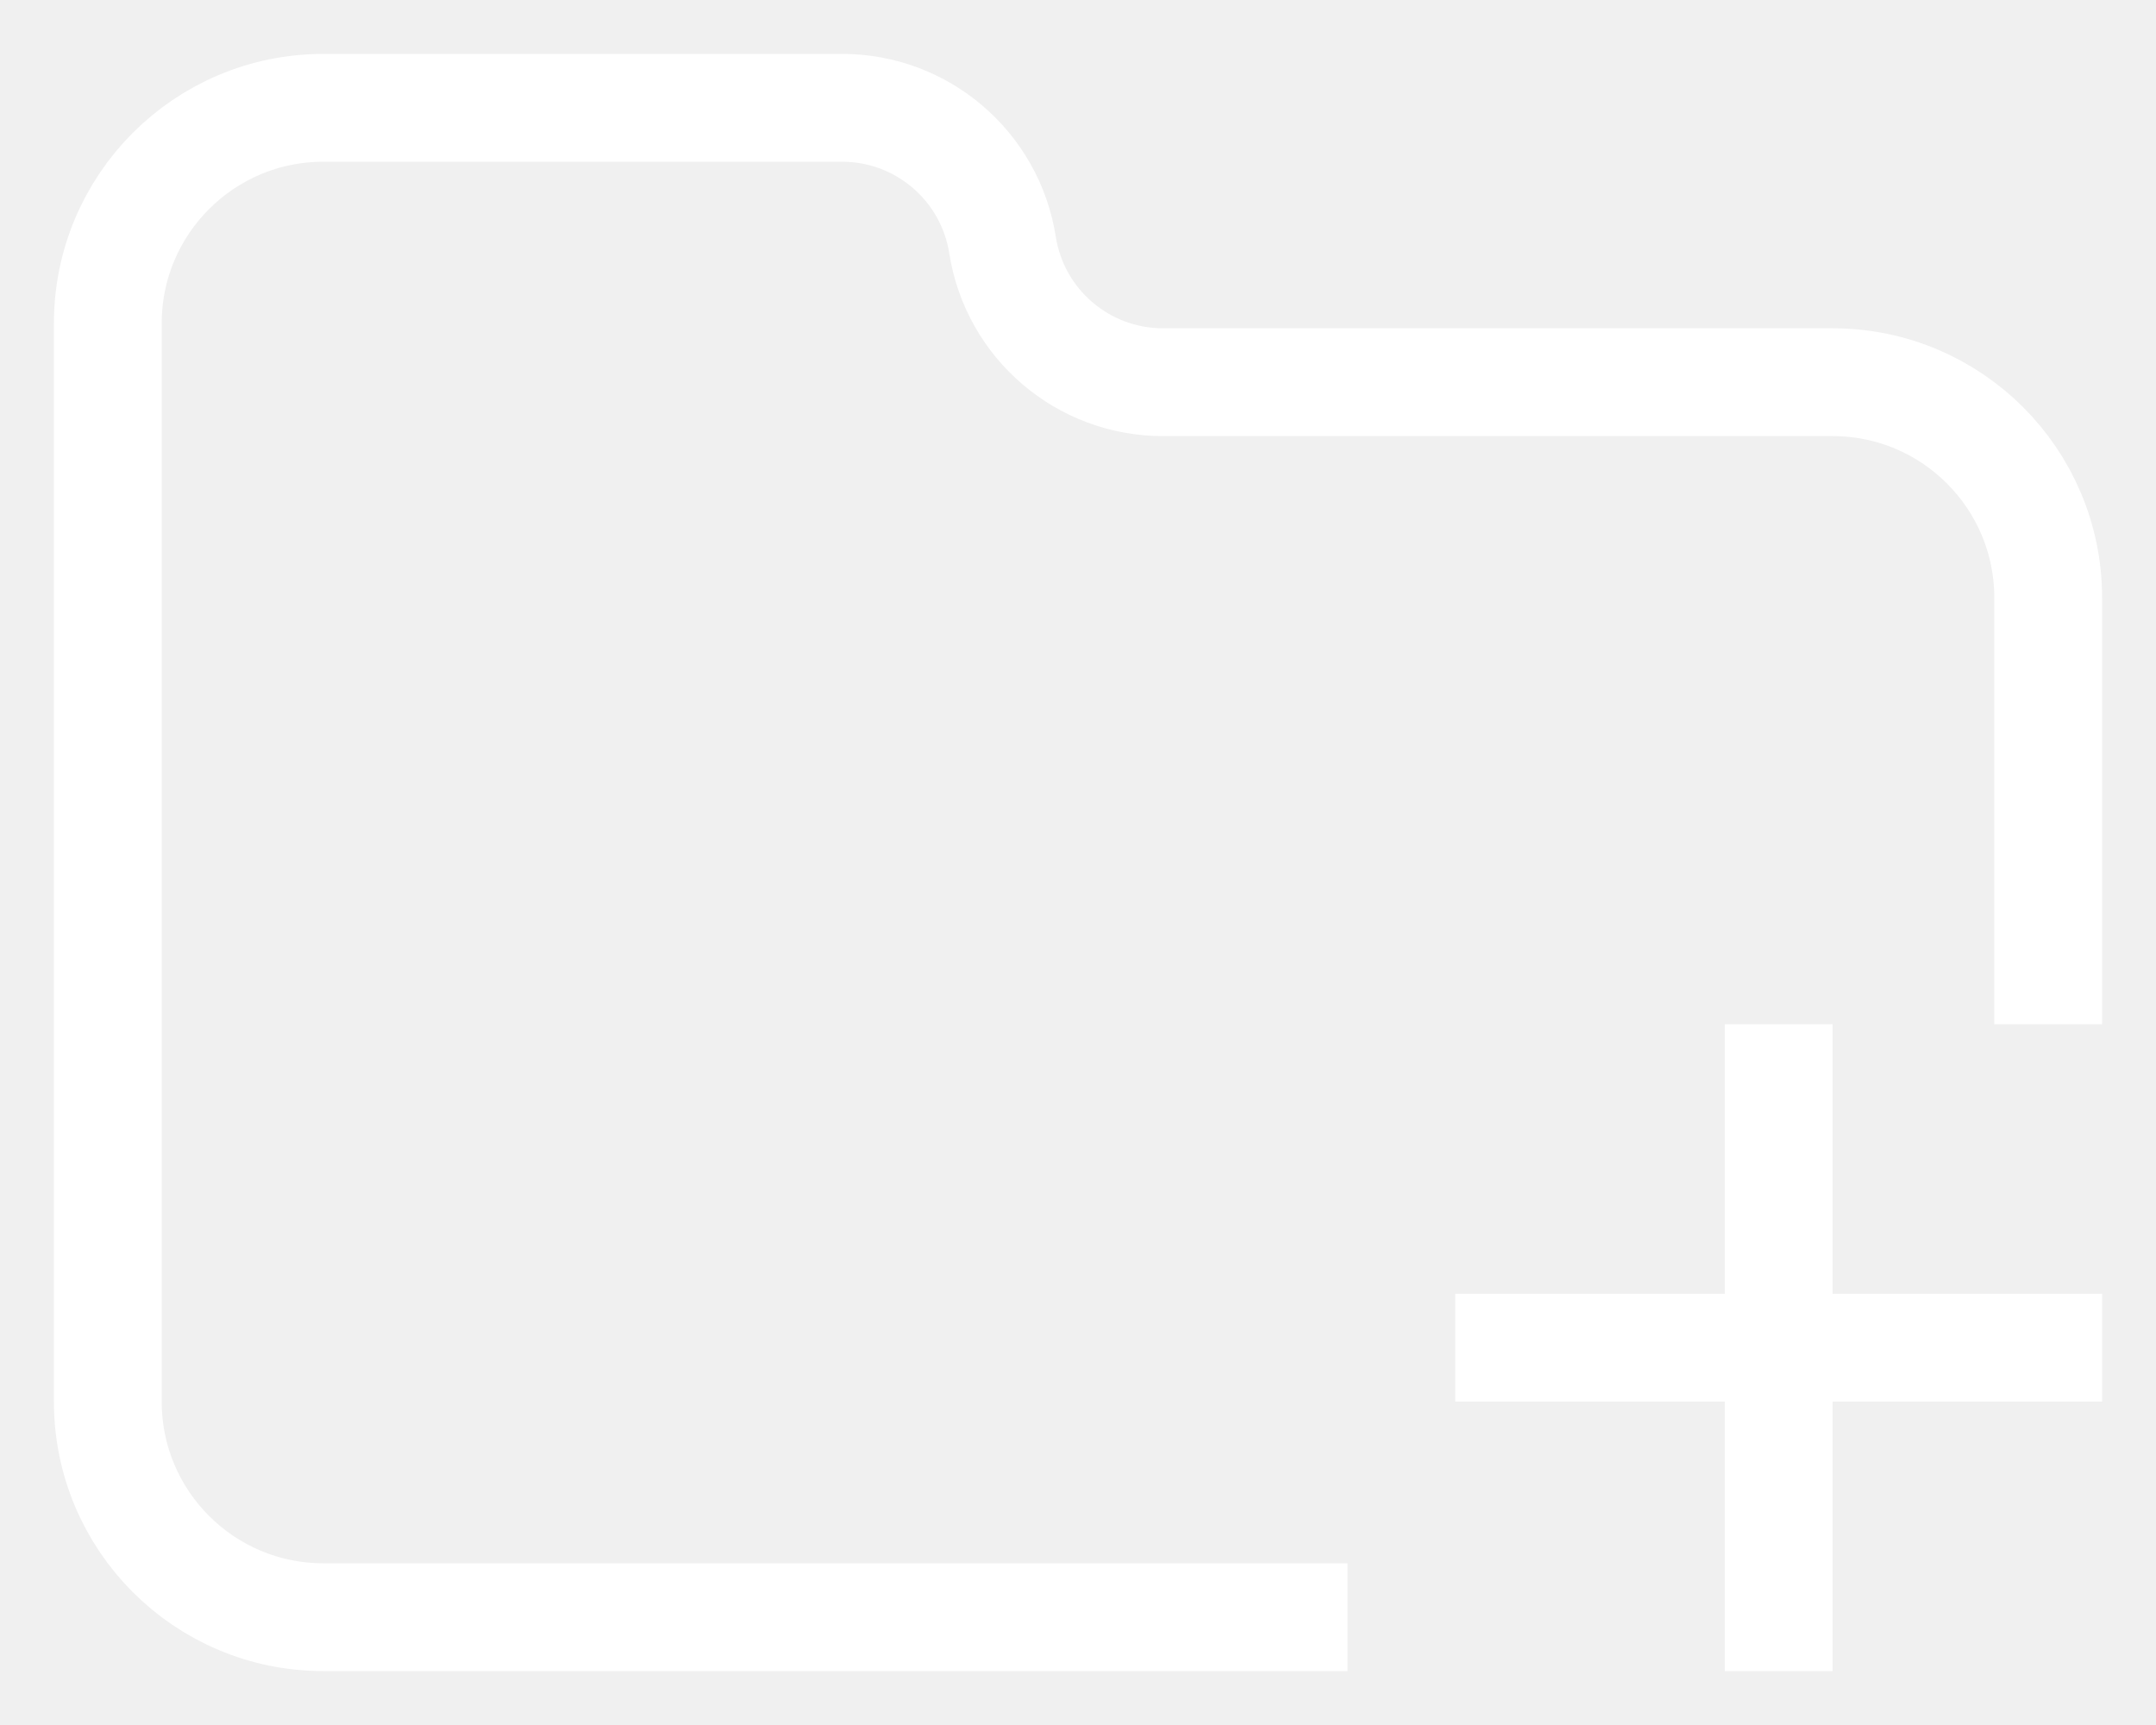
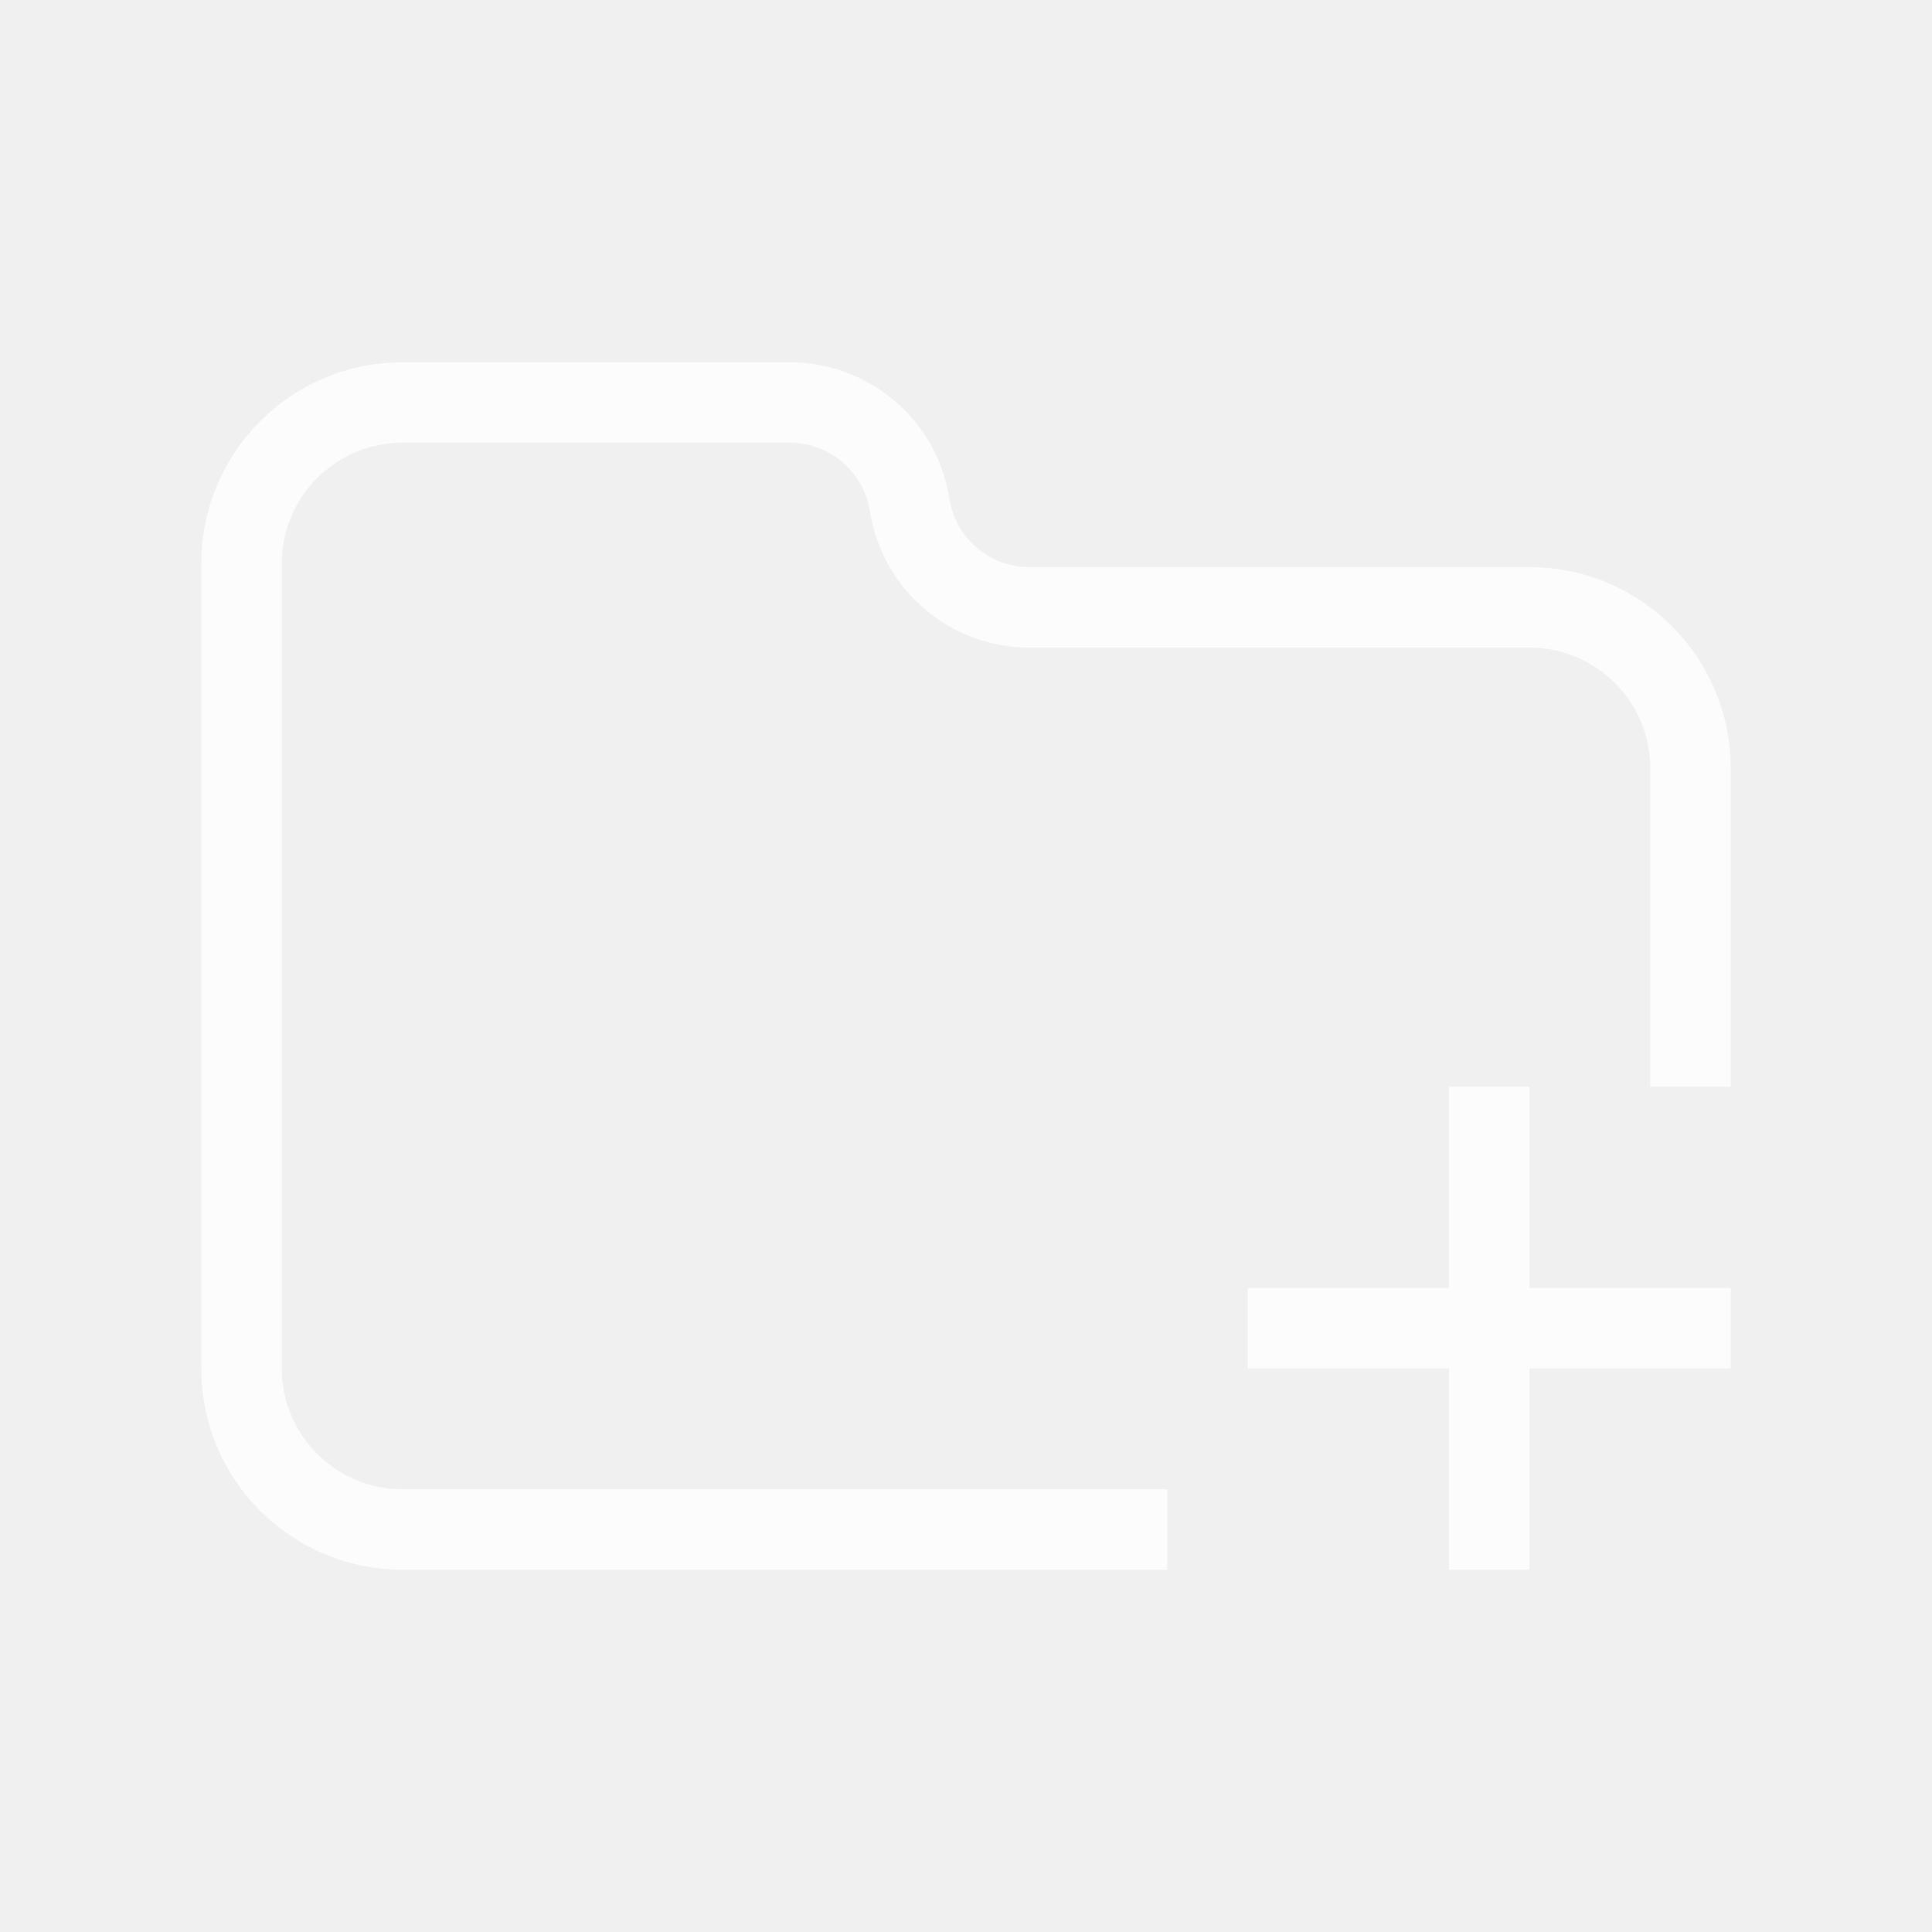
- <svg xmlns="http://www.w3.org/2000/svg" width="20" height="16" viewBox="0 0 20 16" fill="none">
-   <path d="M19 9.5V5.545C19 4.441 18.105 3.545 17 3.545H10.788C10.047 3.545 9.415 3.006 9.3 2.273V2.273C9.185 1.54 8.553 1 7.812 1H3C1.895 1 1 1.895 1 3V13C1 14.105 1.895 15 3 15H12.5M16.5 9.5V15.5M19.5 12.5H13.5" stroke="white" />
+ <svg xmlns="http://www.w3.org/2000/svg" width="24" height="24" viewBox="0 0 24 24" fill="none">
+   <path d="M21 13.5V9.545C21 8.441 20.105 7.545 19 7.545H12.788C12.047 7.545 11.415 7.006 11.3 6.273V6.273C11.185 5.54 10.553 5 9.812 5H5C3.895 5 3 5.895 3 7V17C3 18.105 3.895 19 5 19H14.5M18.5 13.5V19.5M21.5 16.5H15.5" stroke="white" stroke-opacity="0.8" />
</svg>
